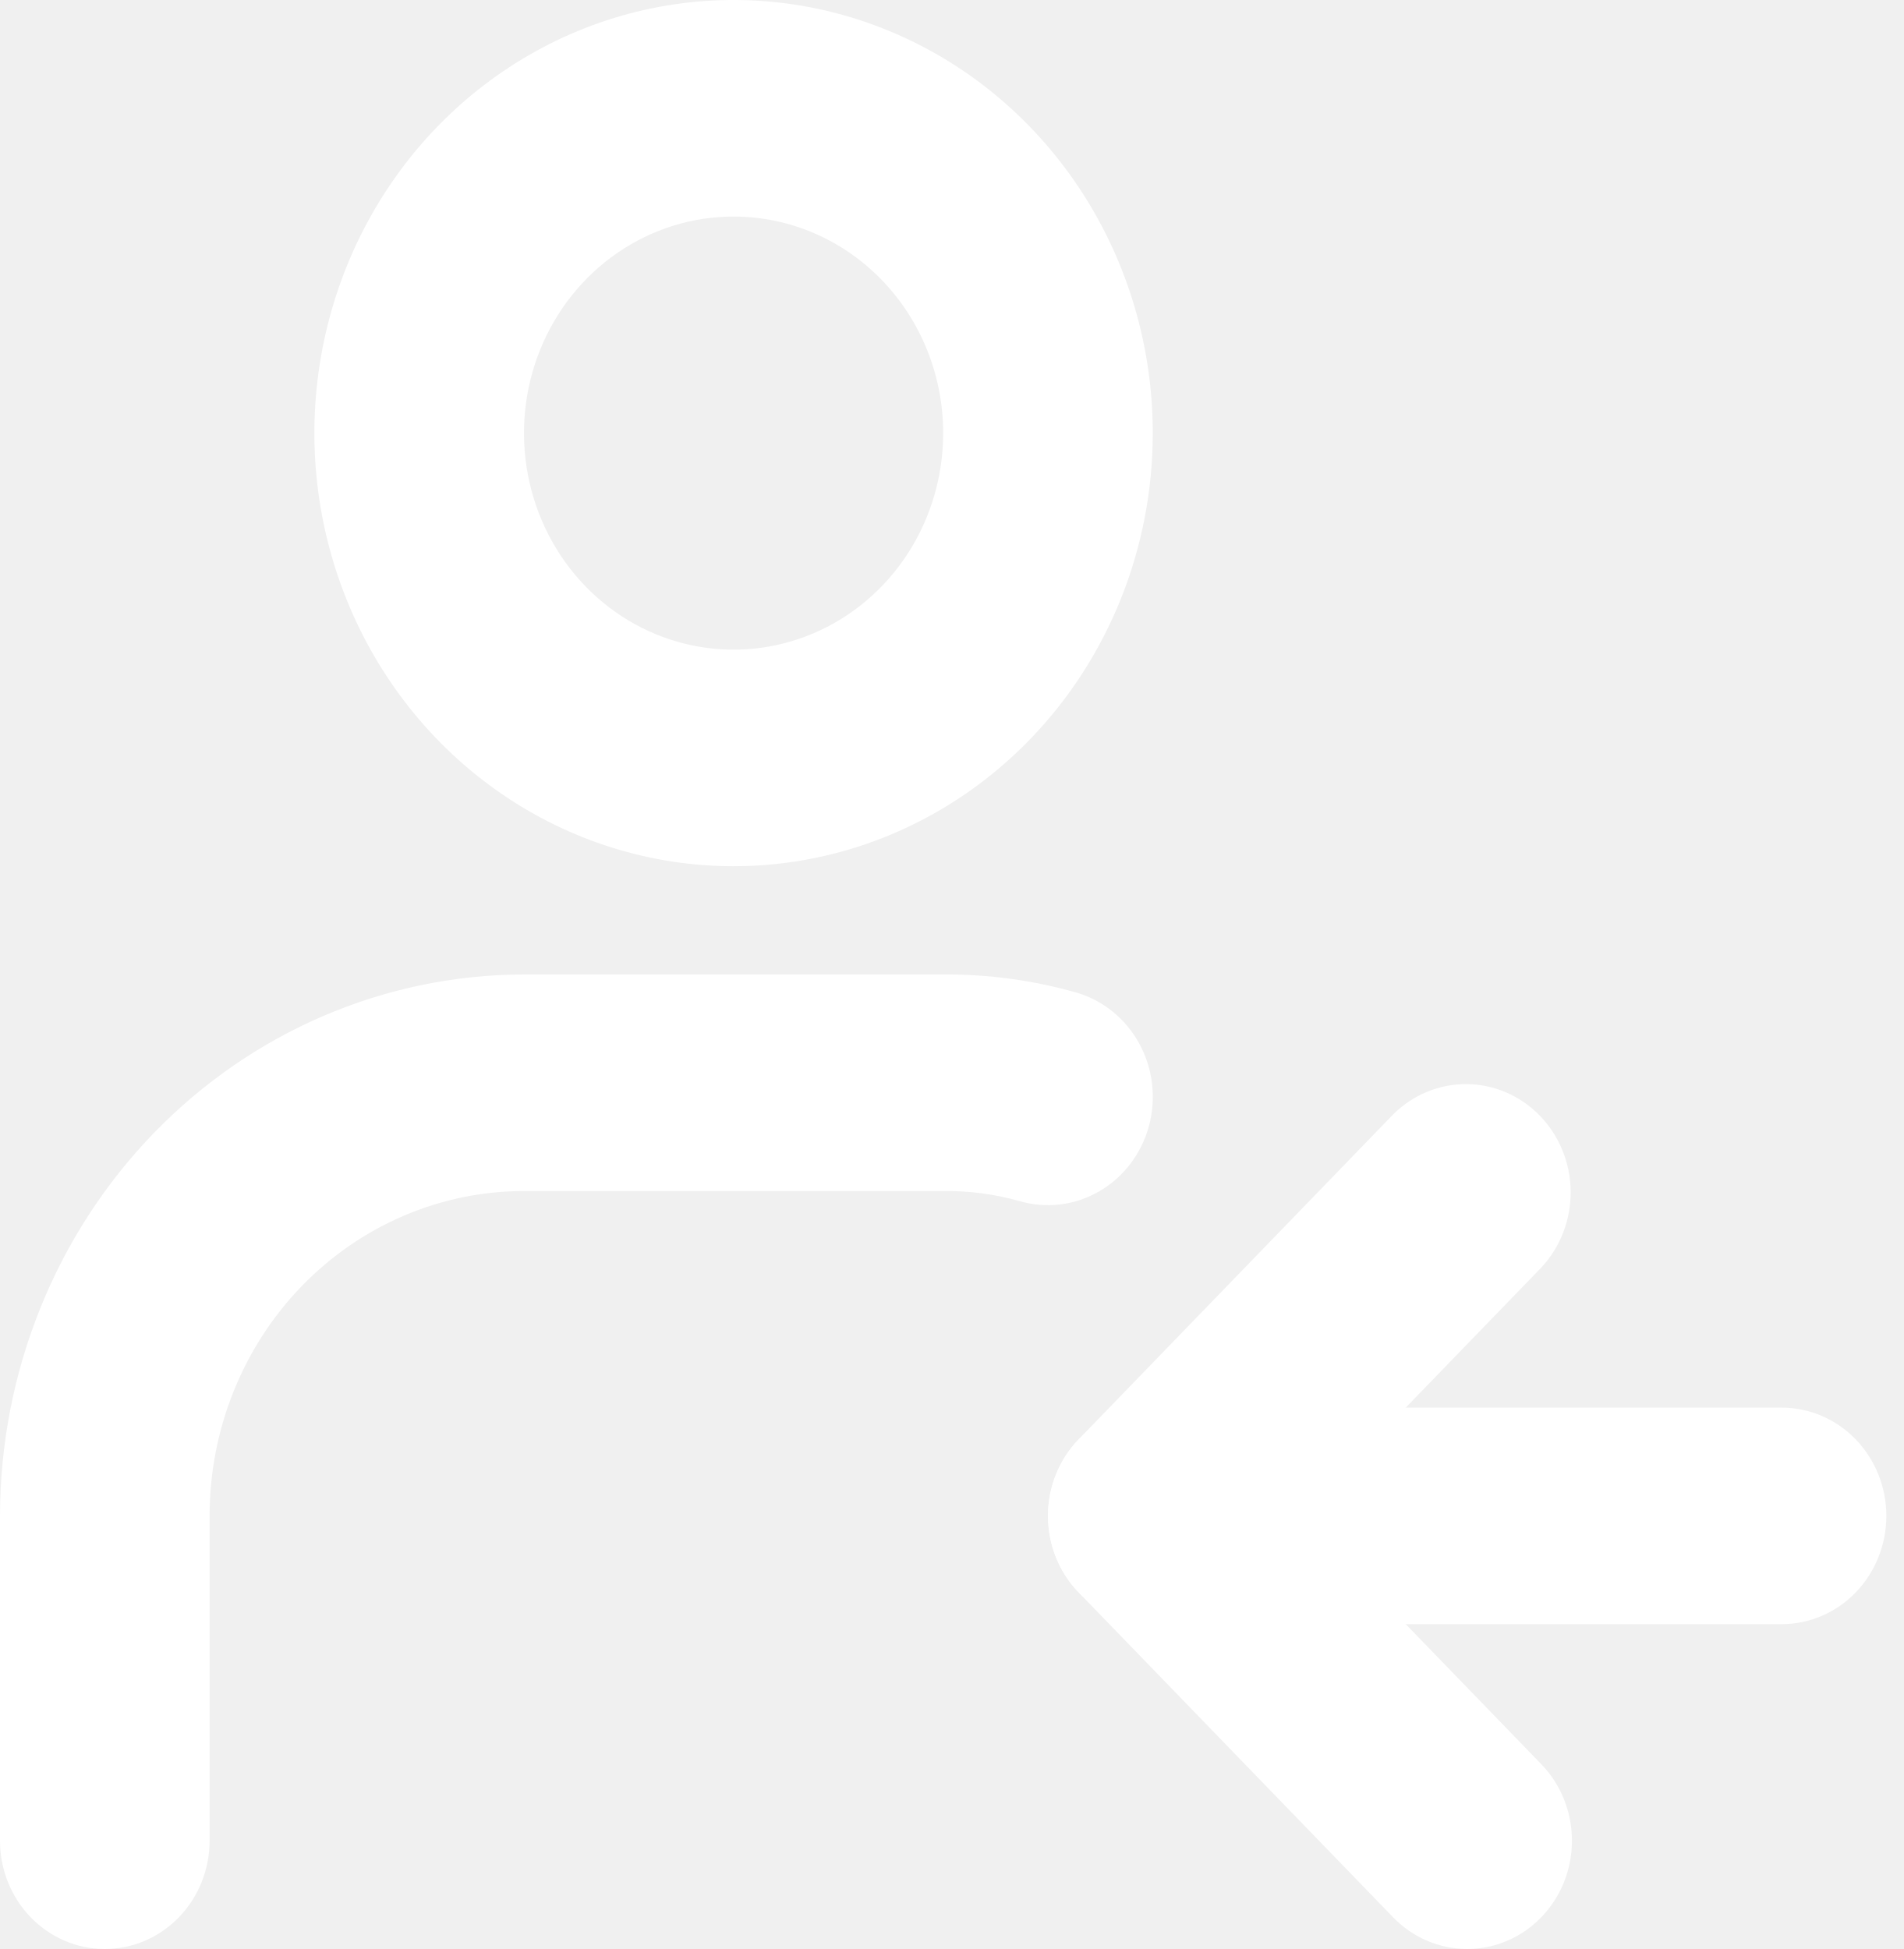
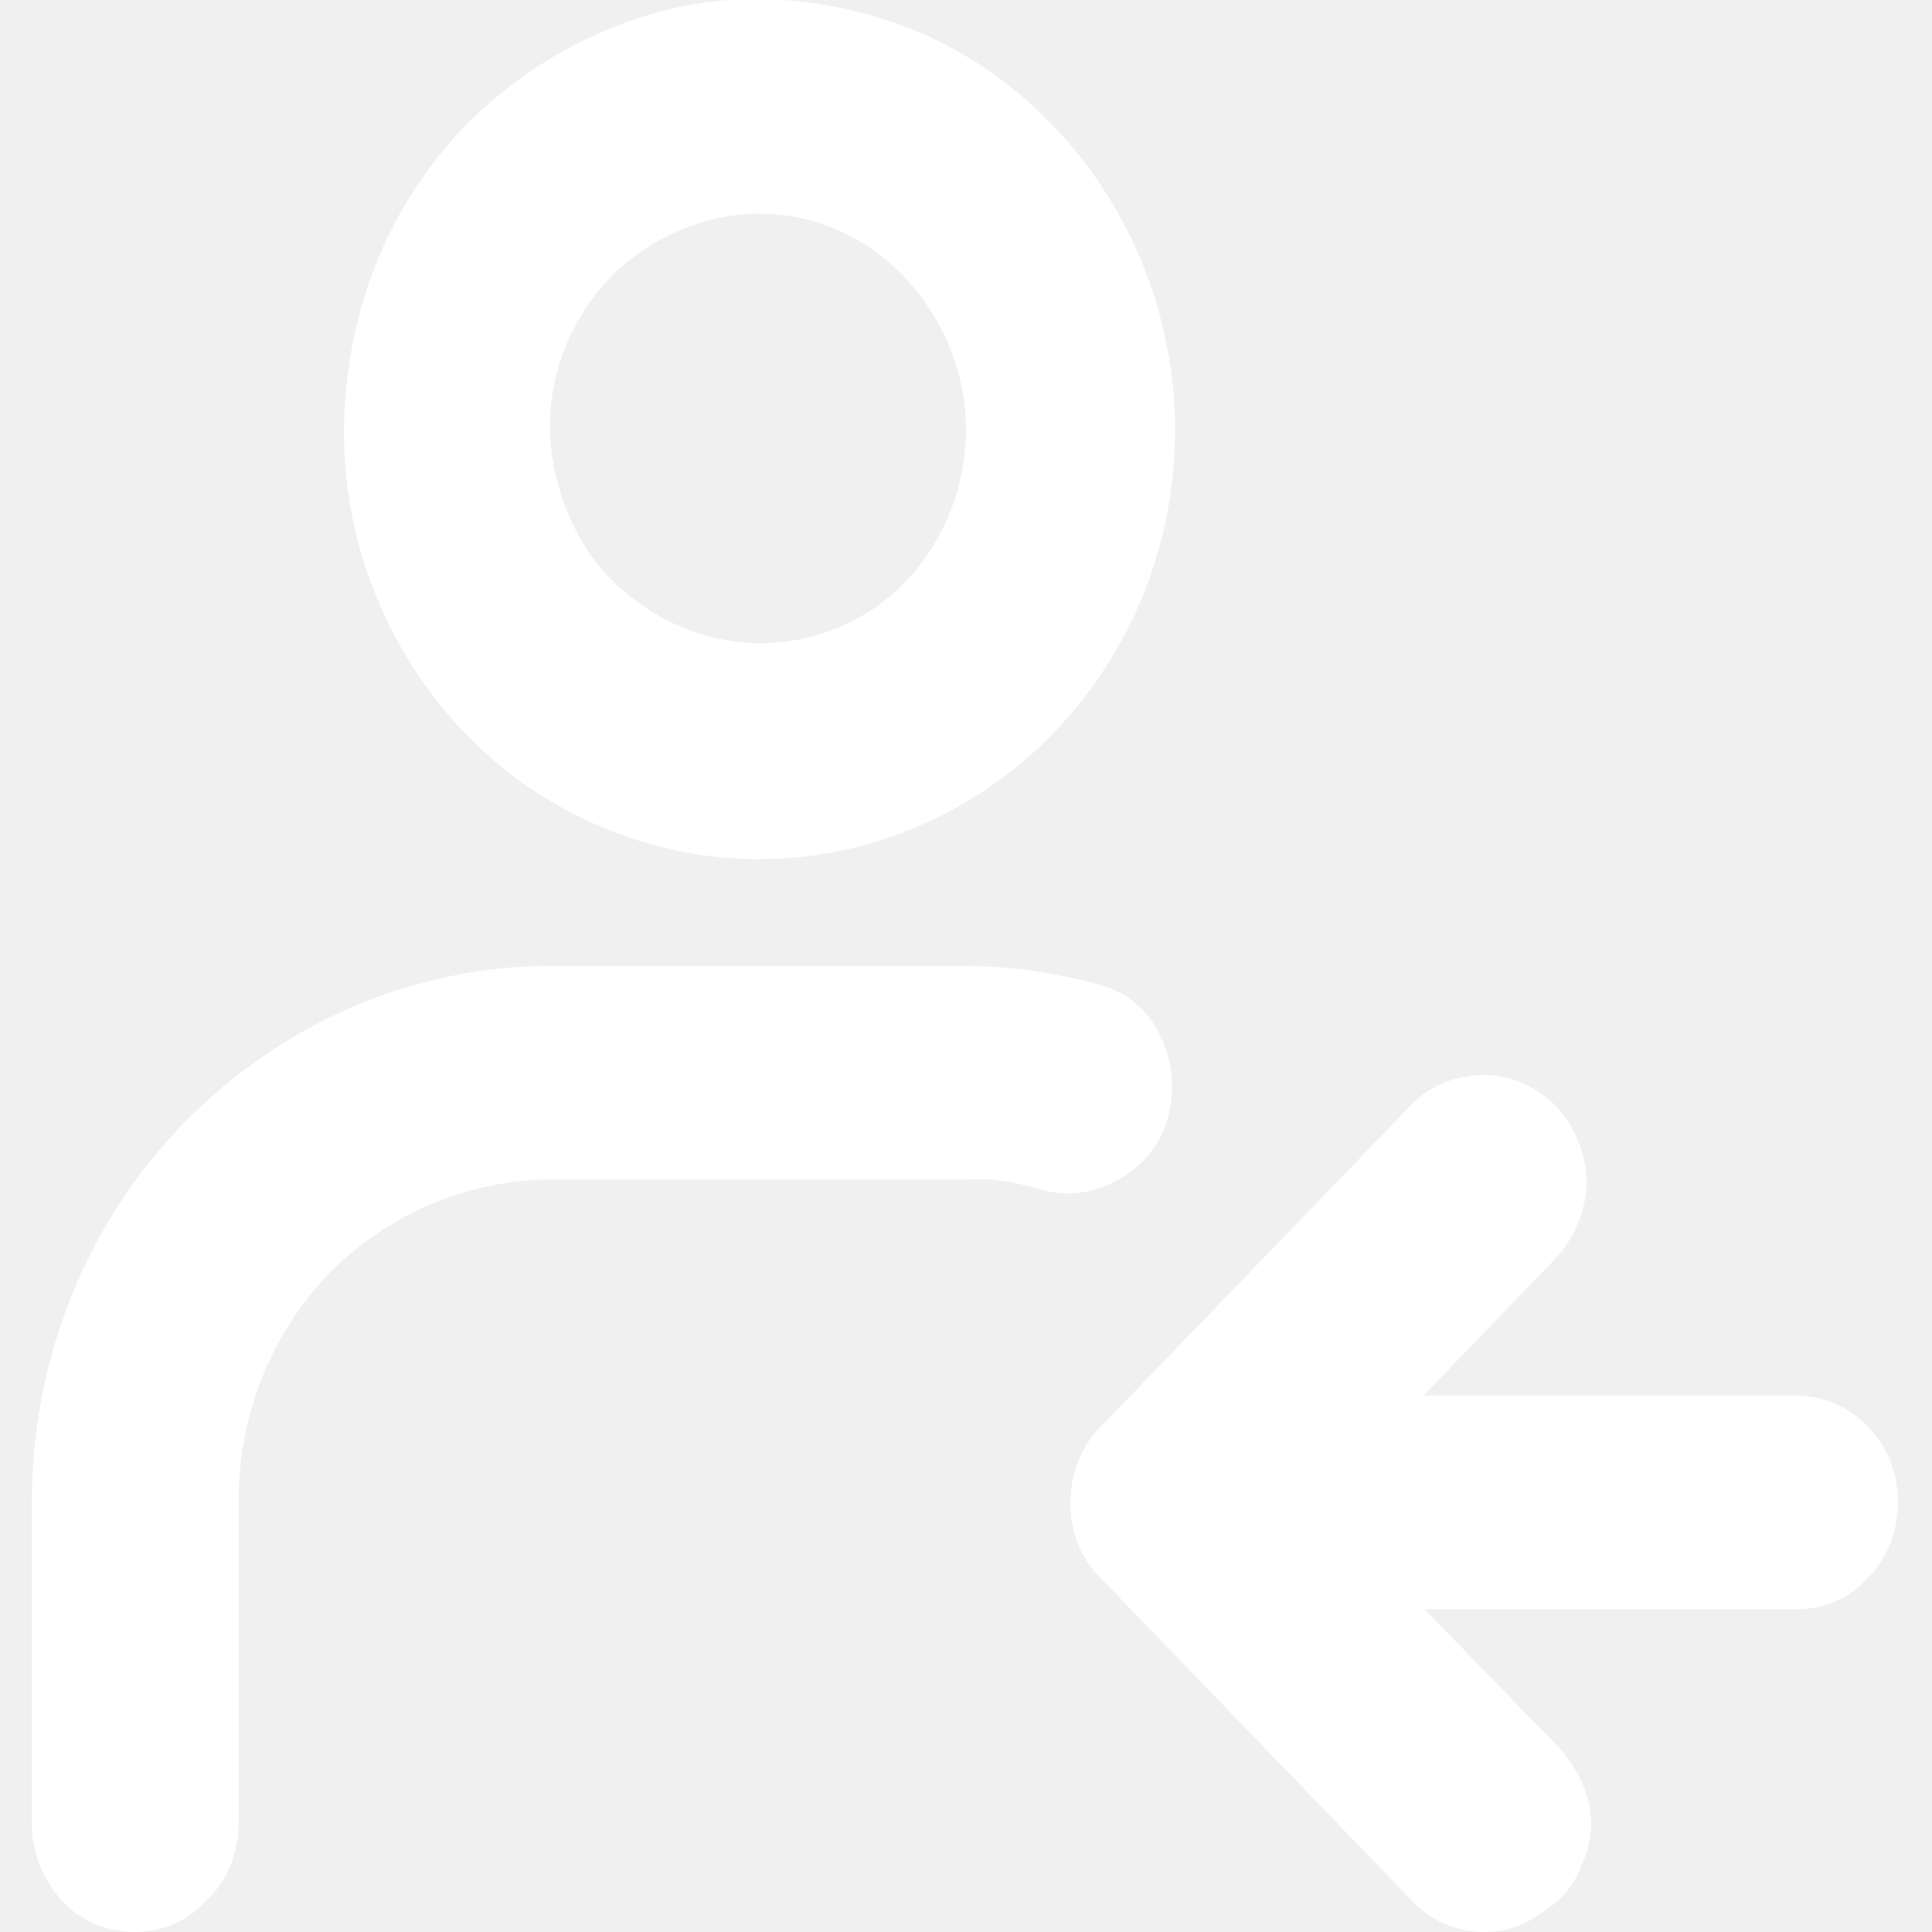
- <svg xmlns="http://www.w3.org/2000/svg" width="83" height="85" viewBox="0 0 83 85">
-   <path d="M31.989 37.778C28.374 37.778 24.84 36.67 21.834 34.594C18.828 32.519 16.485 29.569 15.101 26.117C13.717 22.666 13.355 18.868 14.061 15.204C14.766 11.54 16.507 8.174 19.064 5.532C21.62 2.891 24.877 1.092 28.423 0.363C31.969 -0.366 35.644 0.008 38.984 1.438C42.325 2.868 45.179 5.289 47.188 8.395C49.197 11.501 50.269 15.153 50.269 18.889C50.269 23.899 48.343 28.703 44.915 32.245C41.487 35.788 36.837 37.778 31.989 37.778ZM31.989 9.444C30.181 9.444 28.414 9.998 26.911 11.036C25.408 12.074 24.237 13.549 23.545 15.275C22.853 17 22.672 18.899 23.025 20.731C23.378 22.564 24.248 24.246 25.526 25.567C26.805 26.888 28.433 27.788 30.206 28.152C31.979 28.516 33.817 28.329 35.487 27.614C37.157 26.9 38.584 25.689 39.589 24.136C40.593 22.583 41.129 20.757 41.129 18.889C41.129 16.384 40.166 13.982 38.452 12.211C36.738 10.44 34.413 9.444 31.989 9.444Z" fill="white" />
-   <path d="M4.57 85C3.358 85 2.196 84.502 1.338 83.617C0.481 82.731 0 81.53 0 80.277V66.111C0.007 59.851 2.417 53.85 6.7 49.423C10.984 44.997 16.792 42.507 22.849 42.5H41.129C43.091 42.485 45.046 42.751 46.937 43.288C48.105 43.628 49.093 44.432 49.687 45.525C50.28 46.618 50.428 47.909 50.1 49.115C49.771 50.322 48.993 51.343 47.935 51.956C46.877 52.569 45.628 52.723 44.461 52.383C43.375 52.077 42.254 51.929 41.129 51.944H22.849C19.213 51.944 15.726 53.437 13.155 56.093C10.584 58.75 9.14 62.353 9.14 66.111V80.277C9.14 81.53 8.658 82.731 7.801 83.617C6.944 84.502 5.782 85 4.57 85Z" fill="white" />
-   <path d="M63.979 85C62.767 84.999 61.605 84.502 60.748 83.616L47.038 69.45C46.181 68.564 45.7 67.363 45.7 66.111C45.7 64.859 46.181 63.658 47.038 62.772L60.748 48.606C61.61 47.745 62.764 47.269 63.962 47.28C65.16 47.291 66.307 47.788 67.154 48.663C68.001 49.539 68.482 50.723 68.492 51.961C68.503 53.199 68.042 54.392 67.21 55.283L56.731 66.111L67.21 76.939C67.849 77.599 68.284 78.441 68.46 79.357C68.636 80.272 68.546 81.222 68.2 82.085C67.854 82.947 67.268 83.685 66.517 84.204C65.766 84.722 64.882 85 63.979 85Z" fill="white" />
-   <path d="M77.688 70.834H50.269C49.057 70.834 47.895 70.336 47.038 69.451C46.18 68.565 45.699 67.364 45.699 66.111C45.699 64.859 46.18 63.658 47.038 62.772C47.895 61.887 49.057 61.389 50.269 61.389H77.688C78.9 61.389 80.063 61.887 80.92 62.772C81.777 63.658 82.258 64.859 82.258 66.111C82.258 67.364 81.777 68.565 80.92 69.451C80.063 70.336 78.9 70.834 77.688 70.834Z" fill="white" />
+ <svg xmlns="http://www.w3.org/2000/svg" version="1.1" id="Layer_1" x="0px" y="0px" viewBox="0 0 85 85" style="enable-background:new 0 0 85 85;" xml:space="preserve">
+   <style type="text/css">
+ 	.st0{fill:#FFFFFF;}
+ </style>
+   <g>
+     <path class="st0" d="M33.4,37.8c-3.6,0-7.1-1.1-10.2-3.2c-3-2.1-5.3-5-6.7-8.5c-1.4-3.5-1.7-7.2-1-10.9c0.7-3.7,2.4-7,5-9.7   c2.6-2.6,5.8-4.4,9.4-5.2C33.3-0.4,37,0,40.4,1.4c3.3,1.4,6.2,3.9,8.2,7c2,3.1,3.1,6.8,3.1,10.5c0,5-1.9,9.8-5.4,13.4   C42.9,35.8,38.2,37.8,33.4,37.8z M33.4,9.4c-1.8,0-3.6,0.6-5.1,1.6c-1.5,1-2.7,2.5-3.4,4.2c-0.7,1.7-0.9,3.6-0.5,5.5   c0.4,1.8,1.2,3.5,2.5,4.8c1.3,1.3,2.9,2.2,4.7,2.6c1.8,0.4,3.6,0.2,5.3-0.5c1.7-0.7,3.1-1.9,4.1-3.5c1-1.6,1.5-3.4,1.5-5.2   c0-2.5-1-4.9-2.7-6.7C38.1,10.4,35.8,9.4,33.4,9.4z" />
+     <path class="st0" d="M5.9,85c-1.2,0-2.4-0.5-3.2-1.4s-1.3-2.1-1.3-3.3V66.1c0-6.3,2.4-12.3,6.7-16.7s10.1-6.9,16.1-6.9h18.3   c2,0,3.9,0.3,5.8,0.8c1.2,0.3,2.2,1.1,2.7,2.2c0.6,1.1,0.7,2.4,0.4,3.6c-0.3,1.2-1.1,2.2-2.2,2.8c-1.1,0.6-2.3,0.8-3.5,0.4   c-1.1-0.3-2.2-0.5-3.3-0.4H24.2c-3.6,0-7.1,1.5-9.7,4.1c-2.6,2.7-4,6.3-4,10v14.2c0,1.3-0.5,2.5-1.3,3.3C8.3,84.5,7.2,85,5.9,85z" />
+     <path class="st0" d="M65.3,85c-1.2,0-2.4-0.5-3.2-1.4L48.4,69.4c-0.9-0.9-1.3-2.1-1.3-3.3s0.5-2.5,1.3-3.3l13.7-14.2   c0.9-0.9,2-1.3,3.2-1.3c1.2,0,2.3,0.5,3.2,1.4c0.8,0.9,1.3,2.1,1.3,3.3c0,1.2-0.5,2.4-1.3,3.3L58.1,66.1l10.5,10.8   c0.6,0.7,1.1,1.5,1.3,2.4c0.2,0.9,0.1,1.9-0.3,2.7c-0.3,0.9-0.9,1.6-1.7,2.1C67.1,84.7,66.3,85,65.3,85z" />
+     <path class="st0" d="M79.1,70.8H51.6c-1.2,0-2.4-0.5-3.2-1.4c-0.9-0.9-1.3-2.1-1.3-3.3c0-1.3,0.5-2.5,1.3-3.3   c0.9-0.9,2-1.4,3.2-1.4h27.4c1.2,0,2.4,0.5,3.2,1.4c0.9,0.9,1.3,2.1,1.3,3.3c0,1.3-0.5,2.5-1.3,3.3C81.4,70.3,80.3,70.8,79.1,70.8z   " />
+   </g>
</svg>
